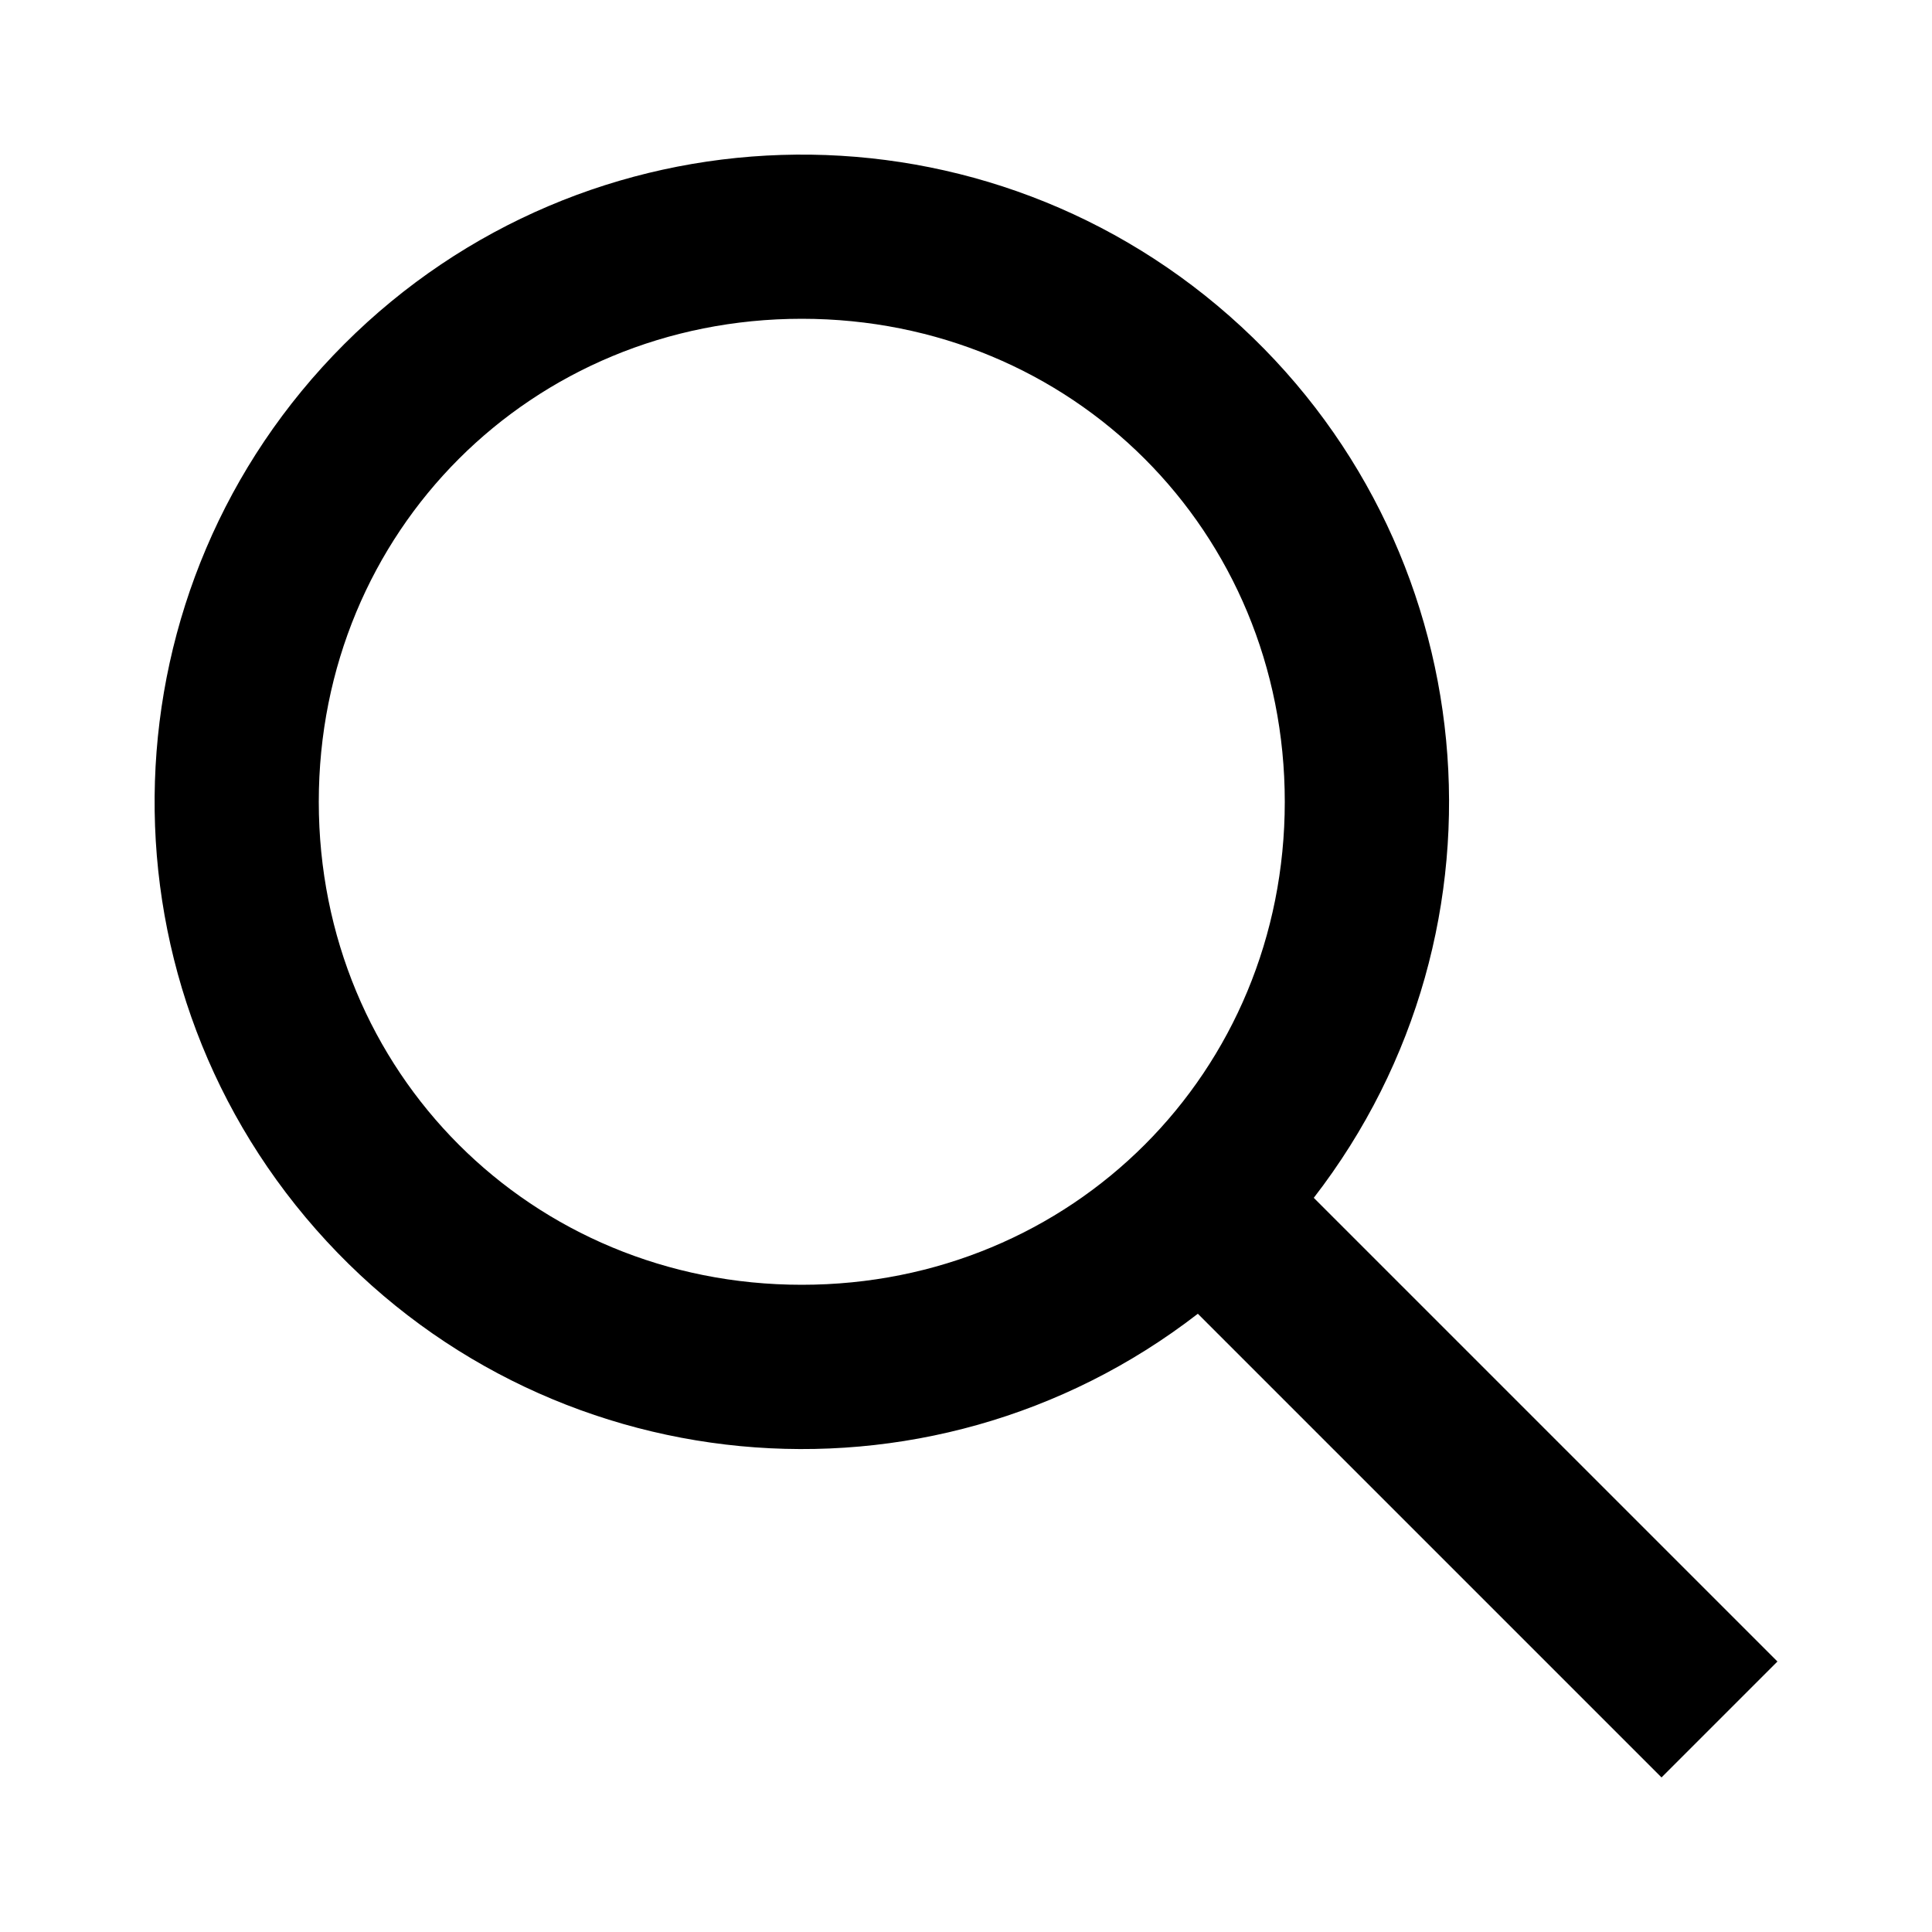
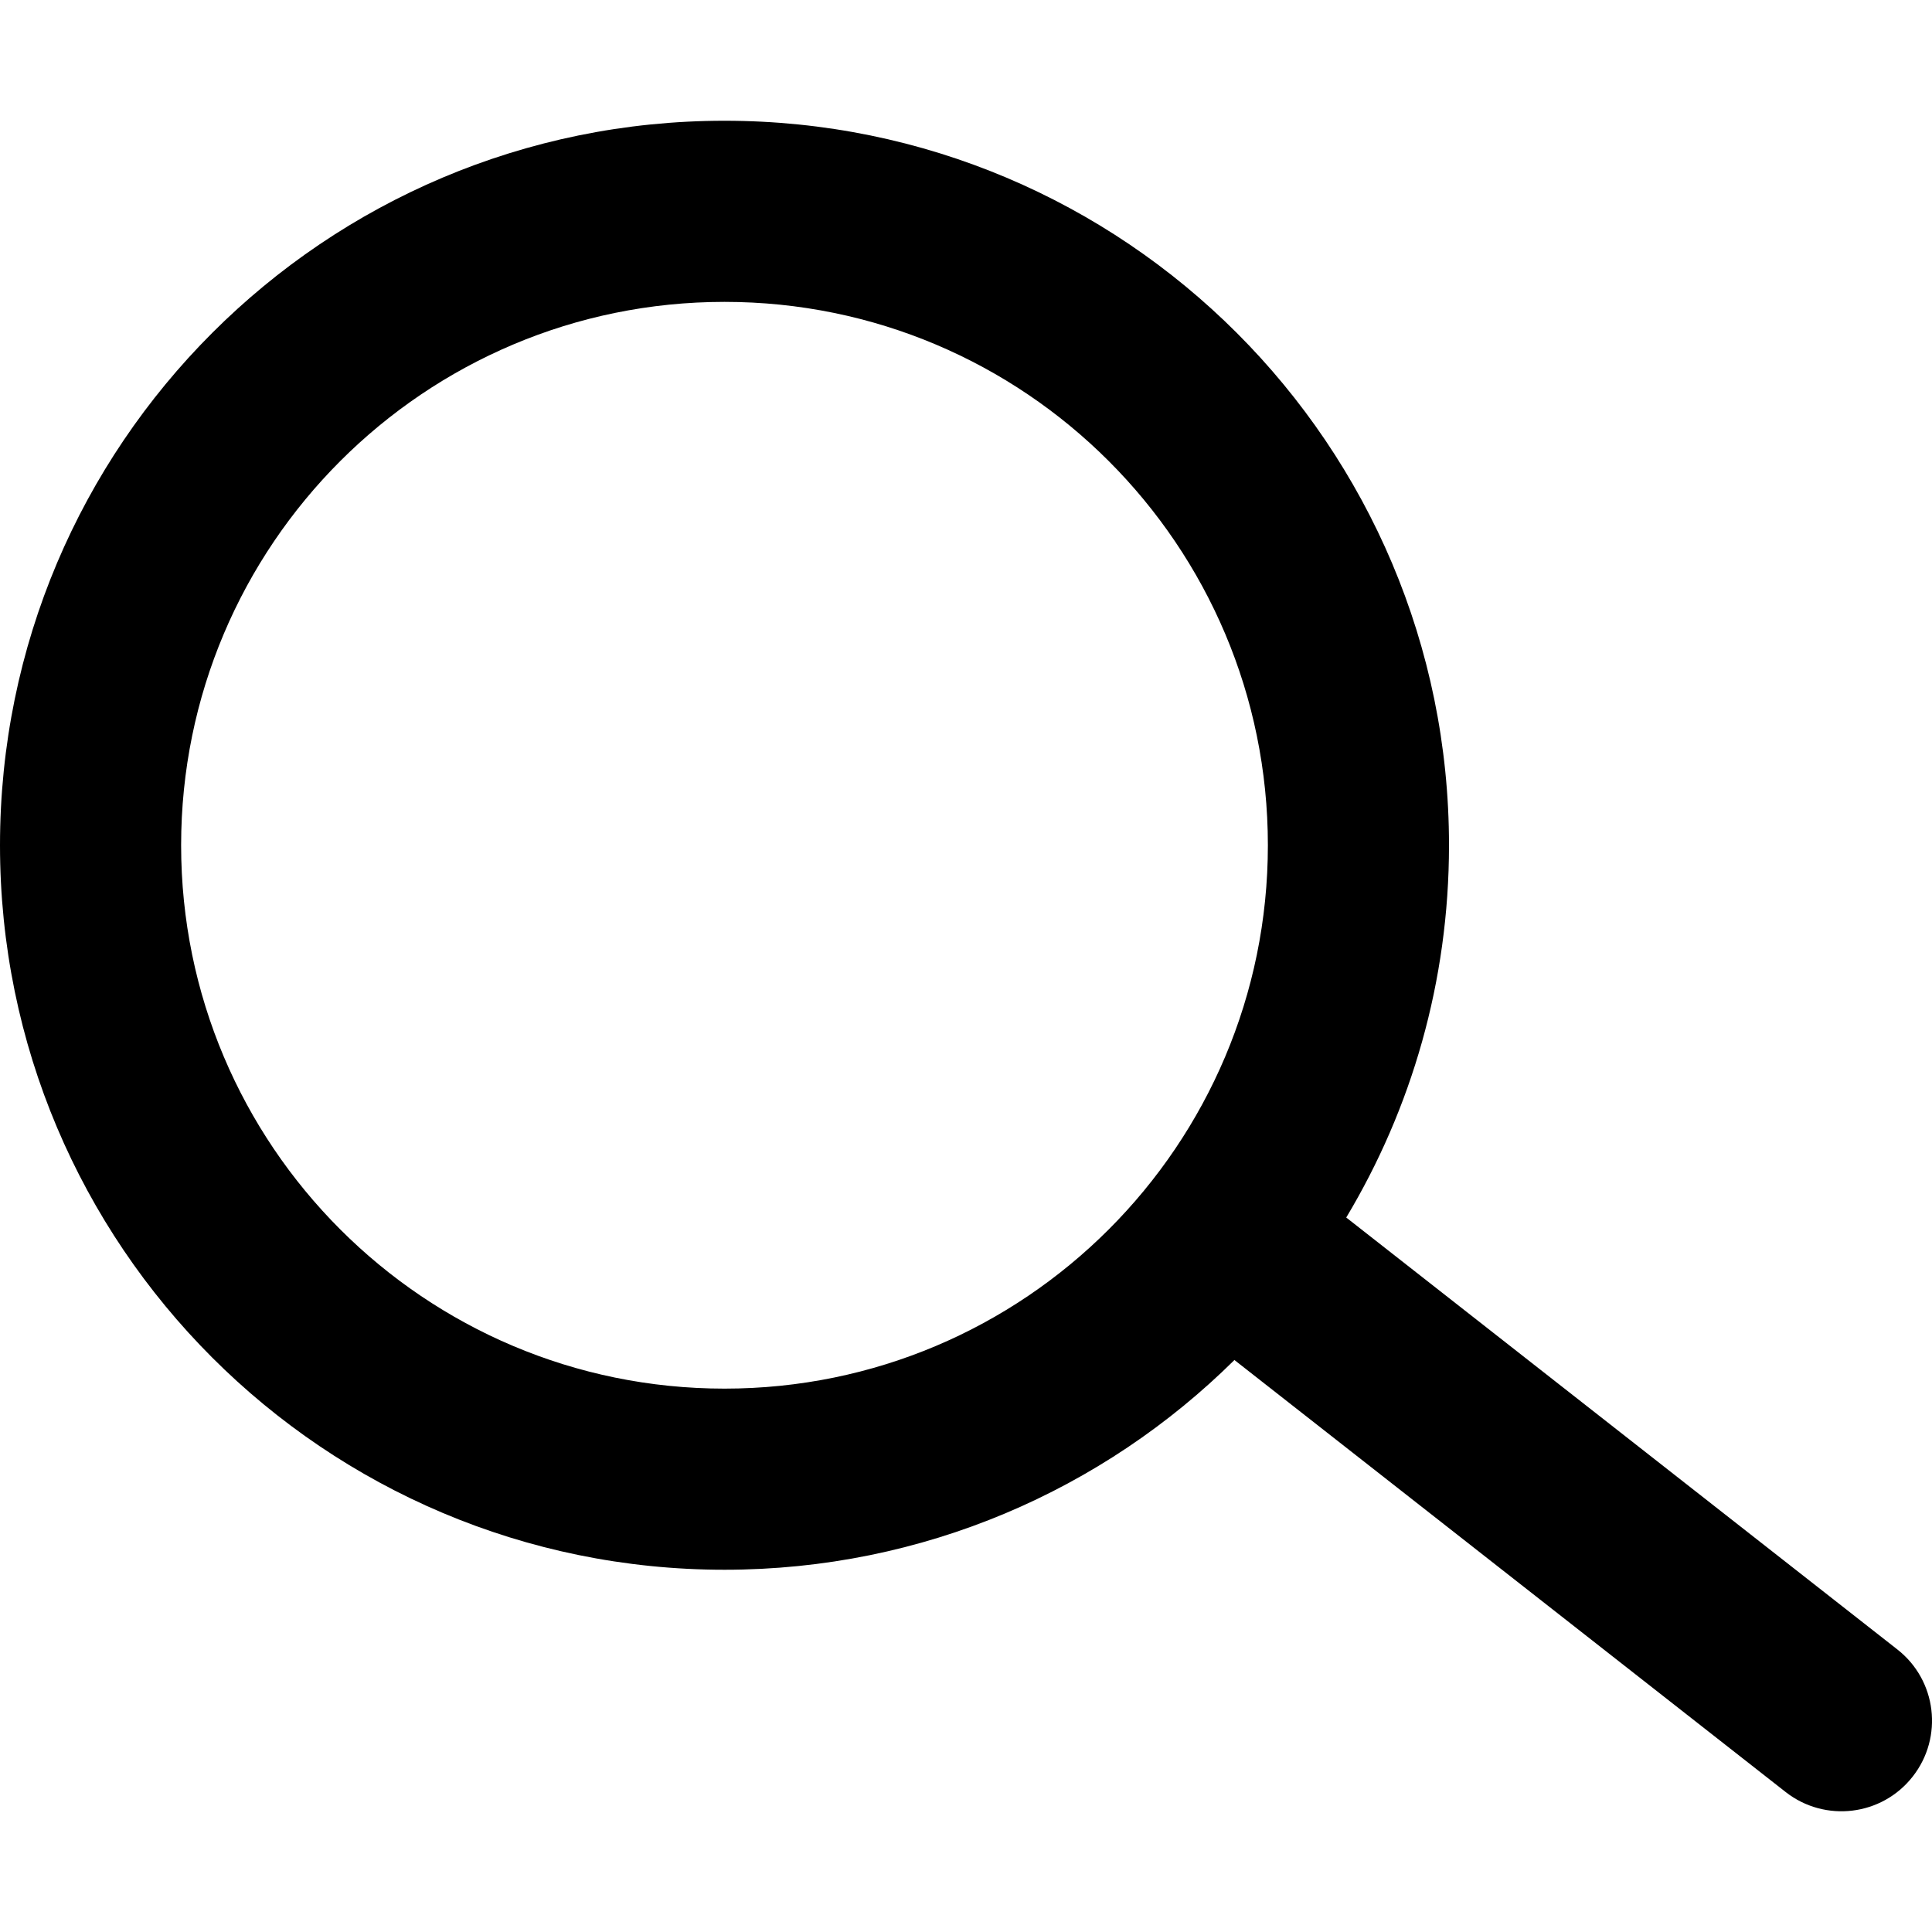
- <svg xmlns="http://www.w3.org/2000/svg" class="DCxYpf" focusable="false" viewBox="0 0 24 24">
-   <path d="M0 0h24v24H0z" fill="none" />
-   <path d="M16.32 14.88a8.04 8.04 0 1 0-1.44 1.44l5.76 5.76 1.44-1.44-5.76-5.76zm-6.36 1.08c-3.36 0-6-2.64-6-6s2.64-6 6-6 6 2.64 6 6-2.64 6-6 6z" />
+ <svg xmlns="http://www.w3.org/2000/svg" width="16" height="16" viewBox="0 0 16 16" fill="none">
+   <path fill-rule="evenodd" clip-rule="evenodd" d="M6 1C2.686 1 0 3.686 0 7C0 10.314 2.686 13 6 13C7.647 13 9.138 12.337 10.223 11.263L14.787 14.84C15.113 15.096 15.585 15.039 15.84 14.713C16.096 14.387 16.039 13.915 15.713 13.66L11.149 10.083C11.689 9.182 12 8.127 12 7C12 3.686 9.314 1 6 1ZM1.5 7C1.5 4.515 3.515 2.5 6 2.5C8.485 2.5 10.5 4.515 10.5 7C10.5 9.485 8.485 11.5 6 11.5C3.515 11.5 1.5 9.485 1.5 7Z" fill="currentColor" />
</svg>
